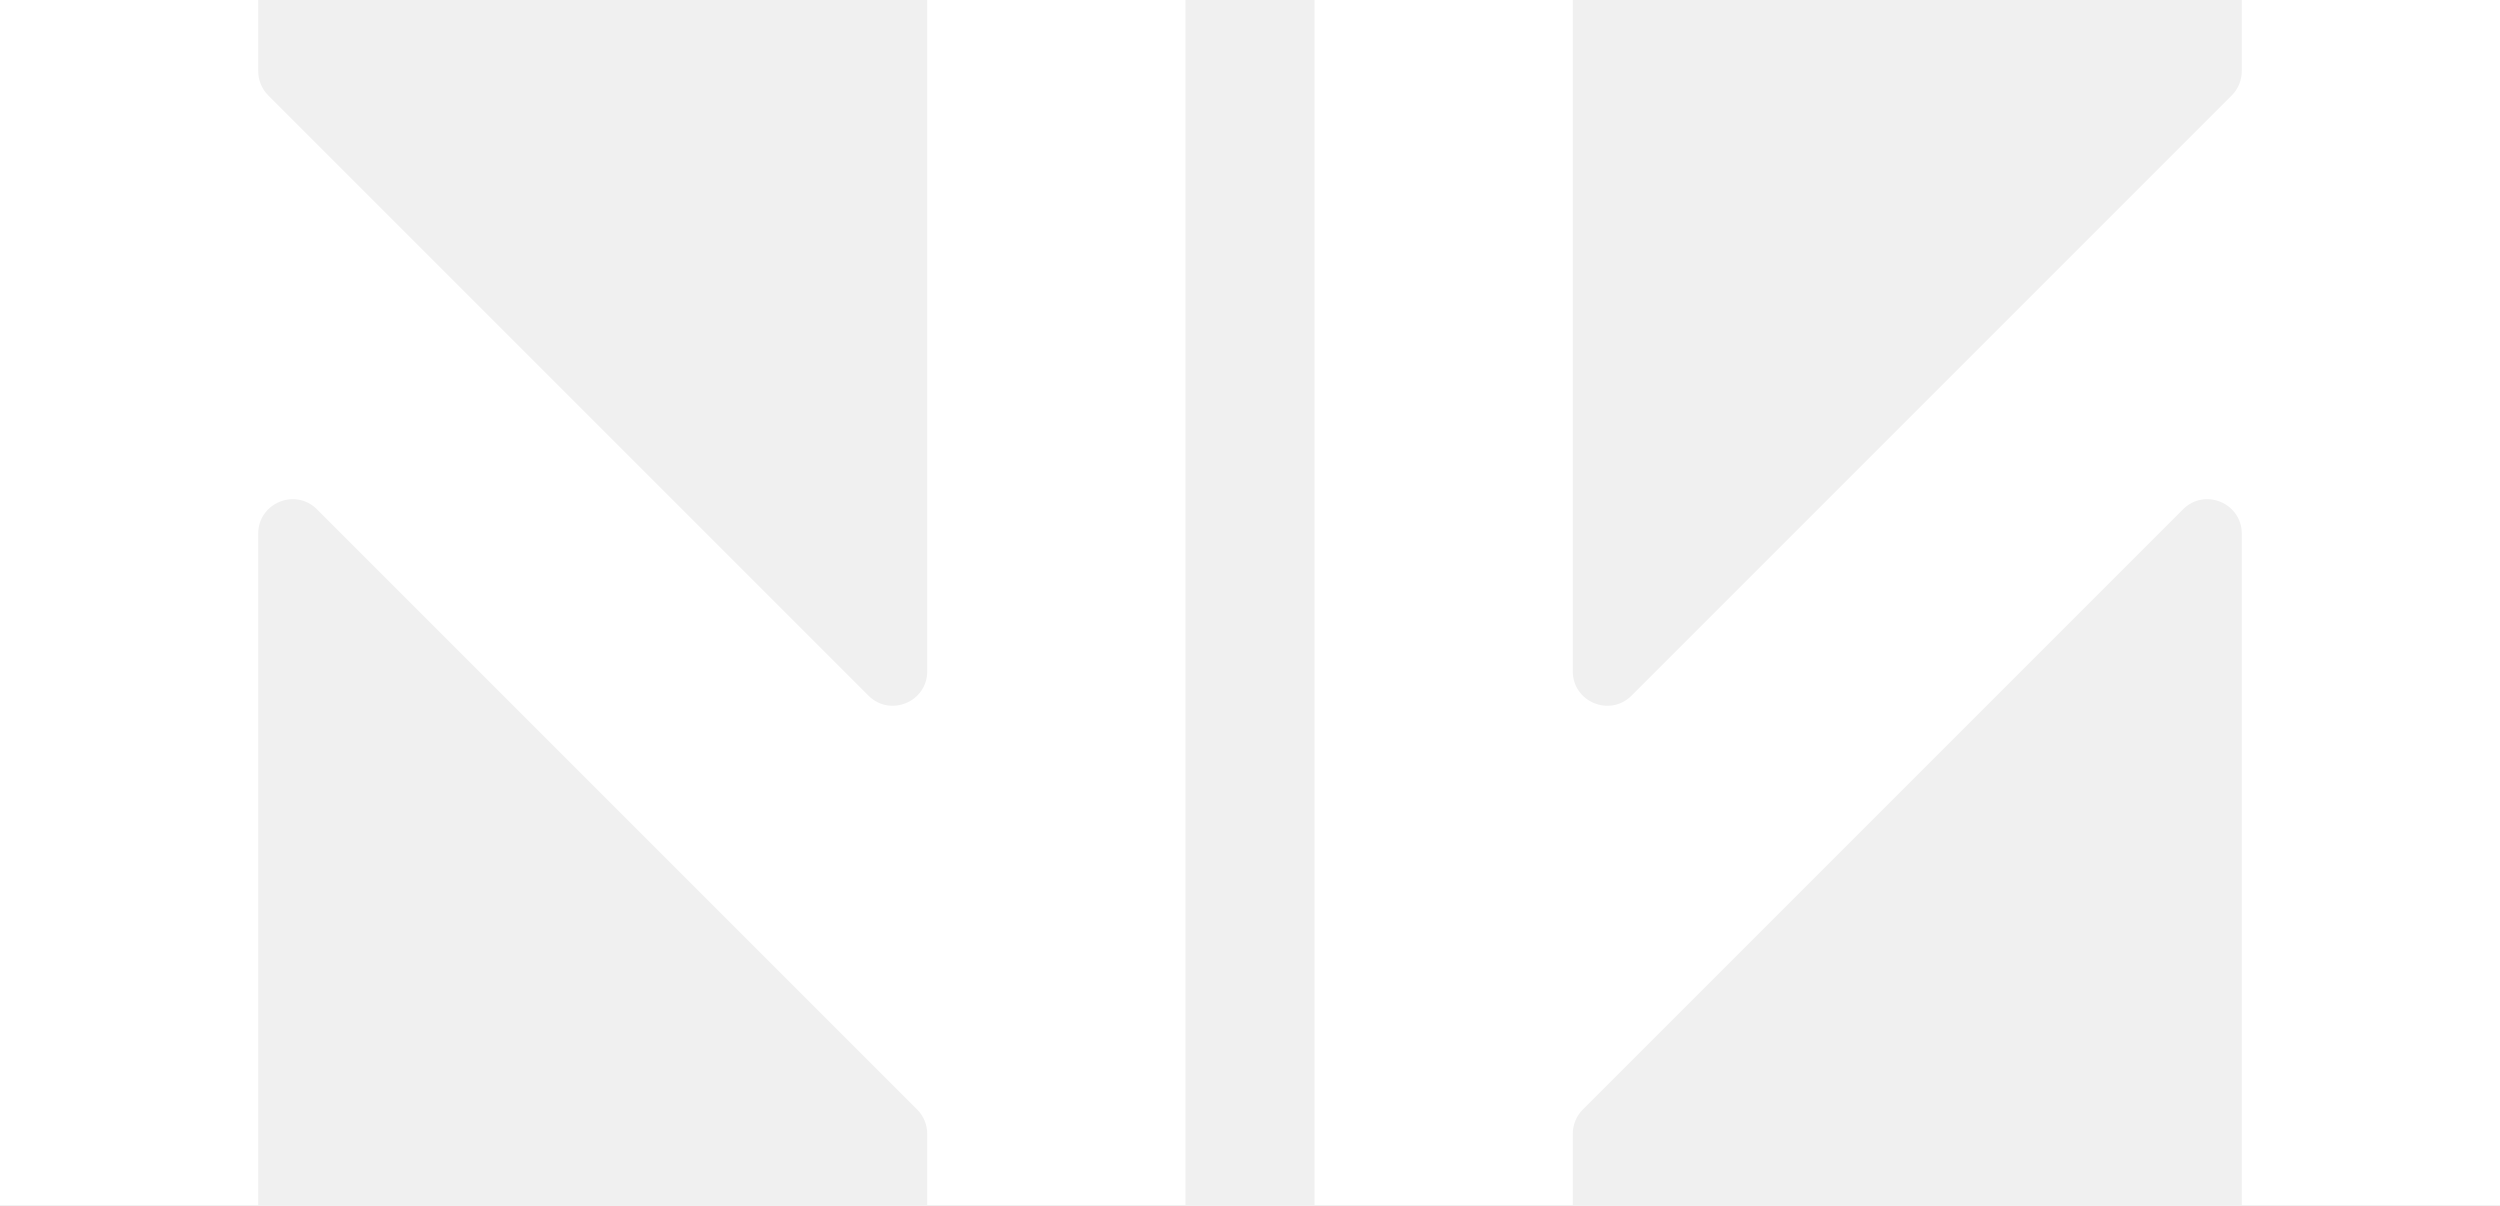
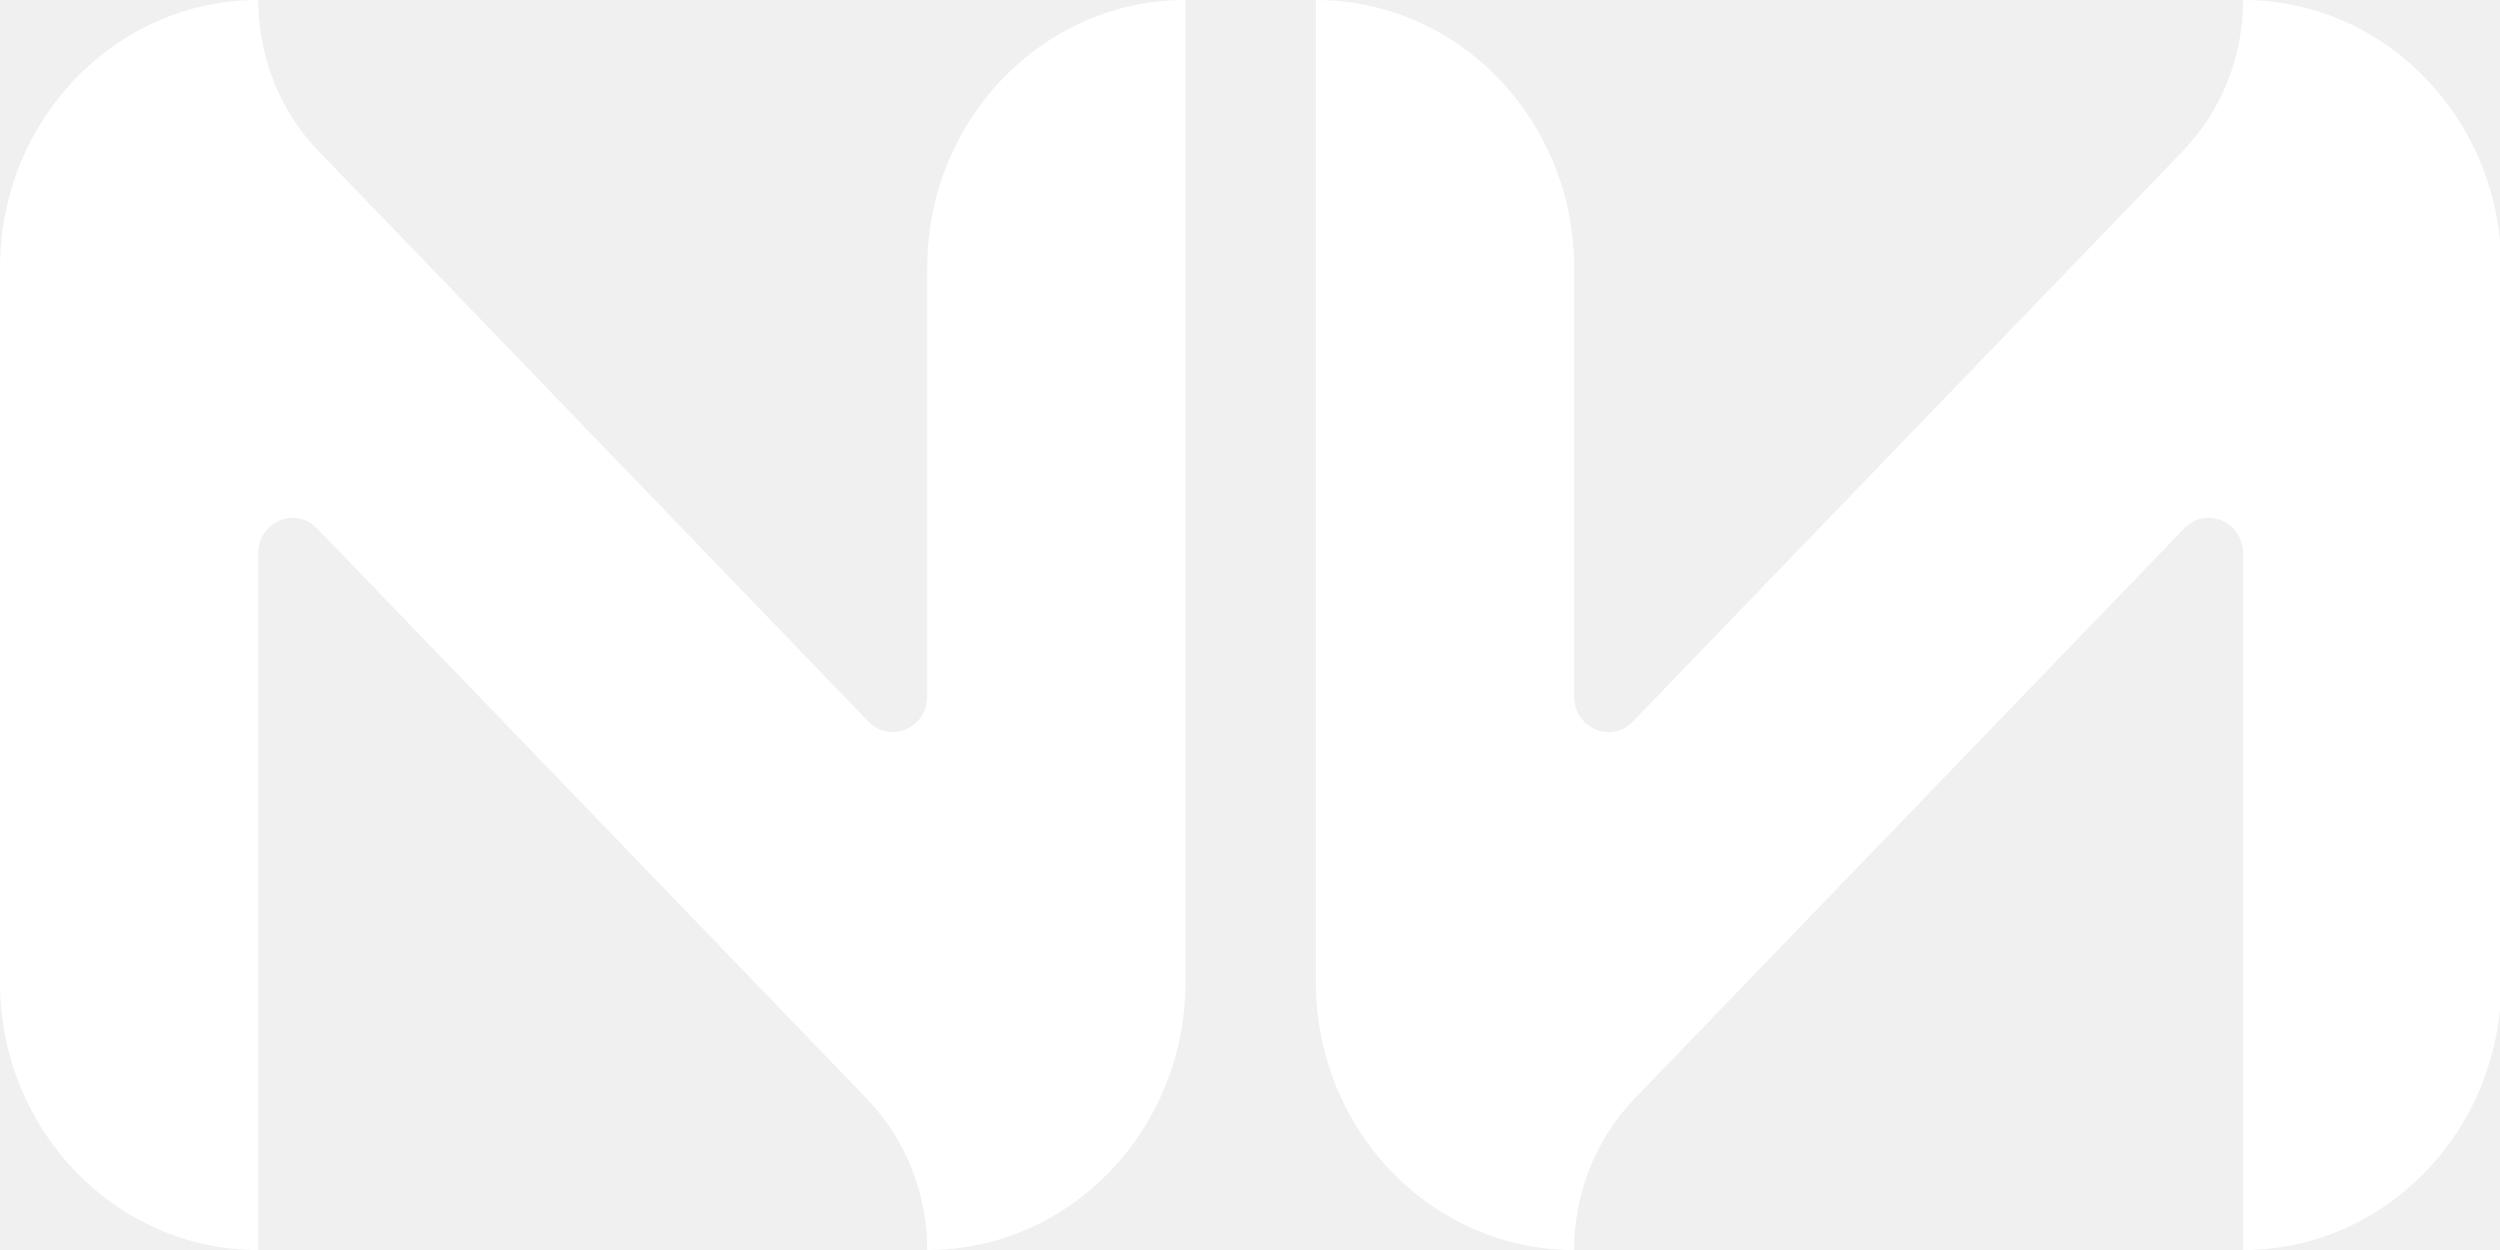
- <svg xmlns="http://www.w3.org/2000/svg" data-name="Layer 1" viewBox="0 0 1080 520.57" fill="#fff">
-   <path d="M512.11,0v520.57h-111.55v-30.76c0-3.94-1.57-7.73-4.36-10.52L136.94,220.03c-9.37-9.37-25.39-2.73-25.39,10.52v290.03H0V0h111.55v30.73c0,3.94,1.57,7.73,4.36,10.52l259.26,259.26c9.37,9.37,25.39,2.73,25.39-10.52V0h111.55Z" />
-   <path d="M567.89,0v520.57s111.55,0,111.55,0v-30.76c0-3.94,1.57-7.73,4.36-10.52l259.26-259.26c9.37-9.37,25.39-2.73,25.39,10.52v290.03s111.55,0,111.55,0V0s-111.55,0-111.55,0v30.73c0,3.94-1.57,7.73-4.36,10.52l-259.26,259.26c-9.37,9.37-25.39,2.73-25.39-10.52V0s-111.55,0-111.55,0Z" />
+ <svg xmlns="http://www.w3.org/2000/svg" id="Layer_1" data-name="Layer 1" viewBox="0 0 1080 540">
+   <defs>
+     <style>
+       .cls-1 {
+         fill: #fff;
+         stroke-width: 0px;
+       }
+     </style>
+   </defs>
+   <path class="cls-1" d="M512.11,0v424.29c0,63.91-49.94,115.71-111.55,115.71h0c0-24.52-9.39-48.04-26.11-65.38l-237.51-246.38c-9.37-9.72-25.39-2.84-25.39,10.91v300.85h0C49.94,540,0,488.19,0,424.29V115.71C0,51.81,49.94,0,111.55,0h0c0,24.5,9.38,48,26.08,65.32l237.54,246.4c9.37,9.72,25.39,2.84,25.39-10.91V115.71C400.56,51.81,450.5,0,512.11,0h0Z" />
+   <path class="cls-1" d="M568.46,0v424.29c0,63.91,49.94,115.71,111.55,115.71h0c0-24.52,9.39-48.04,26.11-65.38l237.51-246.38c9.37-9.72,25.39-2.84,25.39,10.91v300.85s0,0,0,0c61.61,0,111.55-51.81,111.55-115.71V115.71C1080.57,51.81,1030.63,0,969.02,0h0c0,24.5-9.38,48-26.08,65.32l-237.54,246.4c-9.37,9.72-25.39,2.84-25.39-10.91V115.71C680.01,51.81,630.07,0,568.46,0h0Z" />
</svg>
